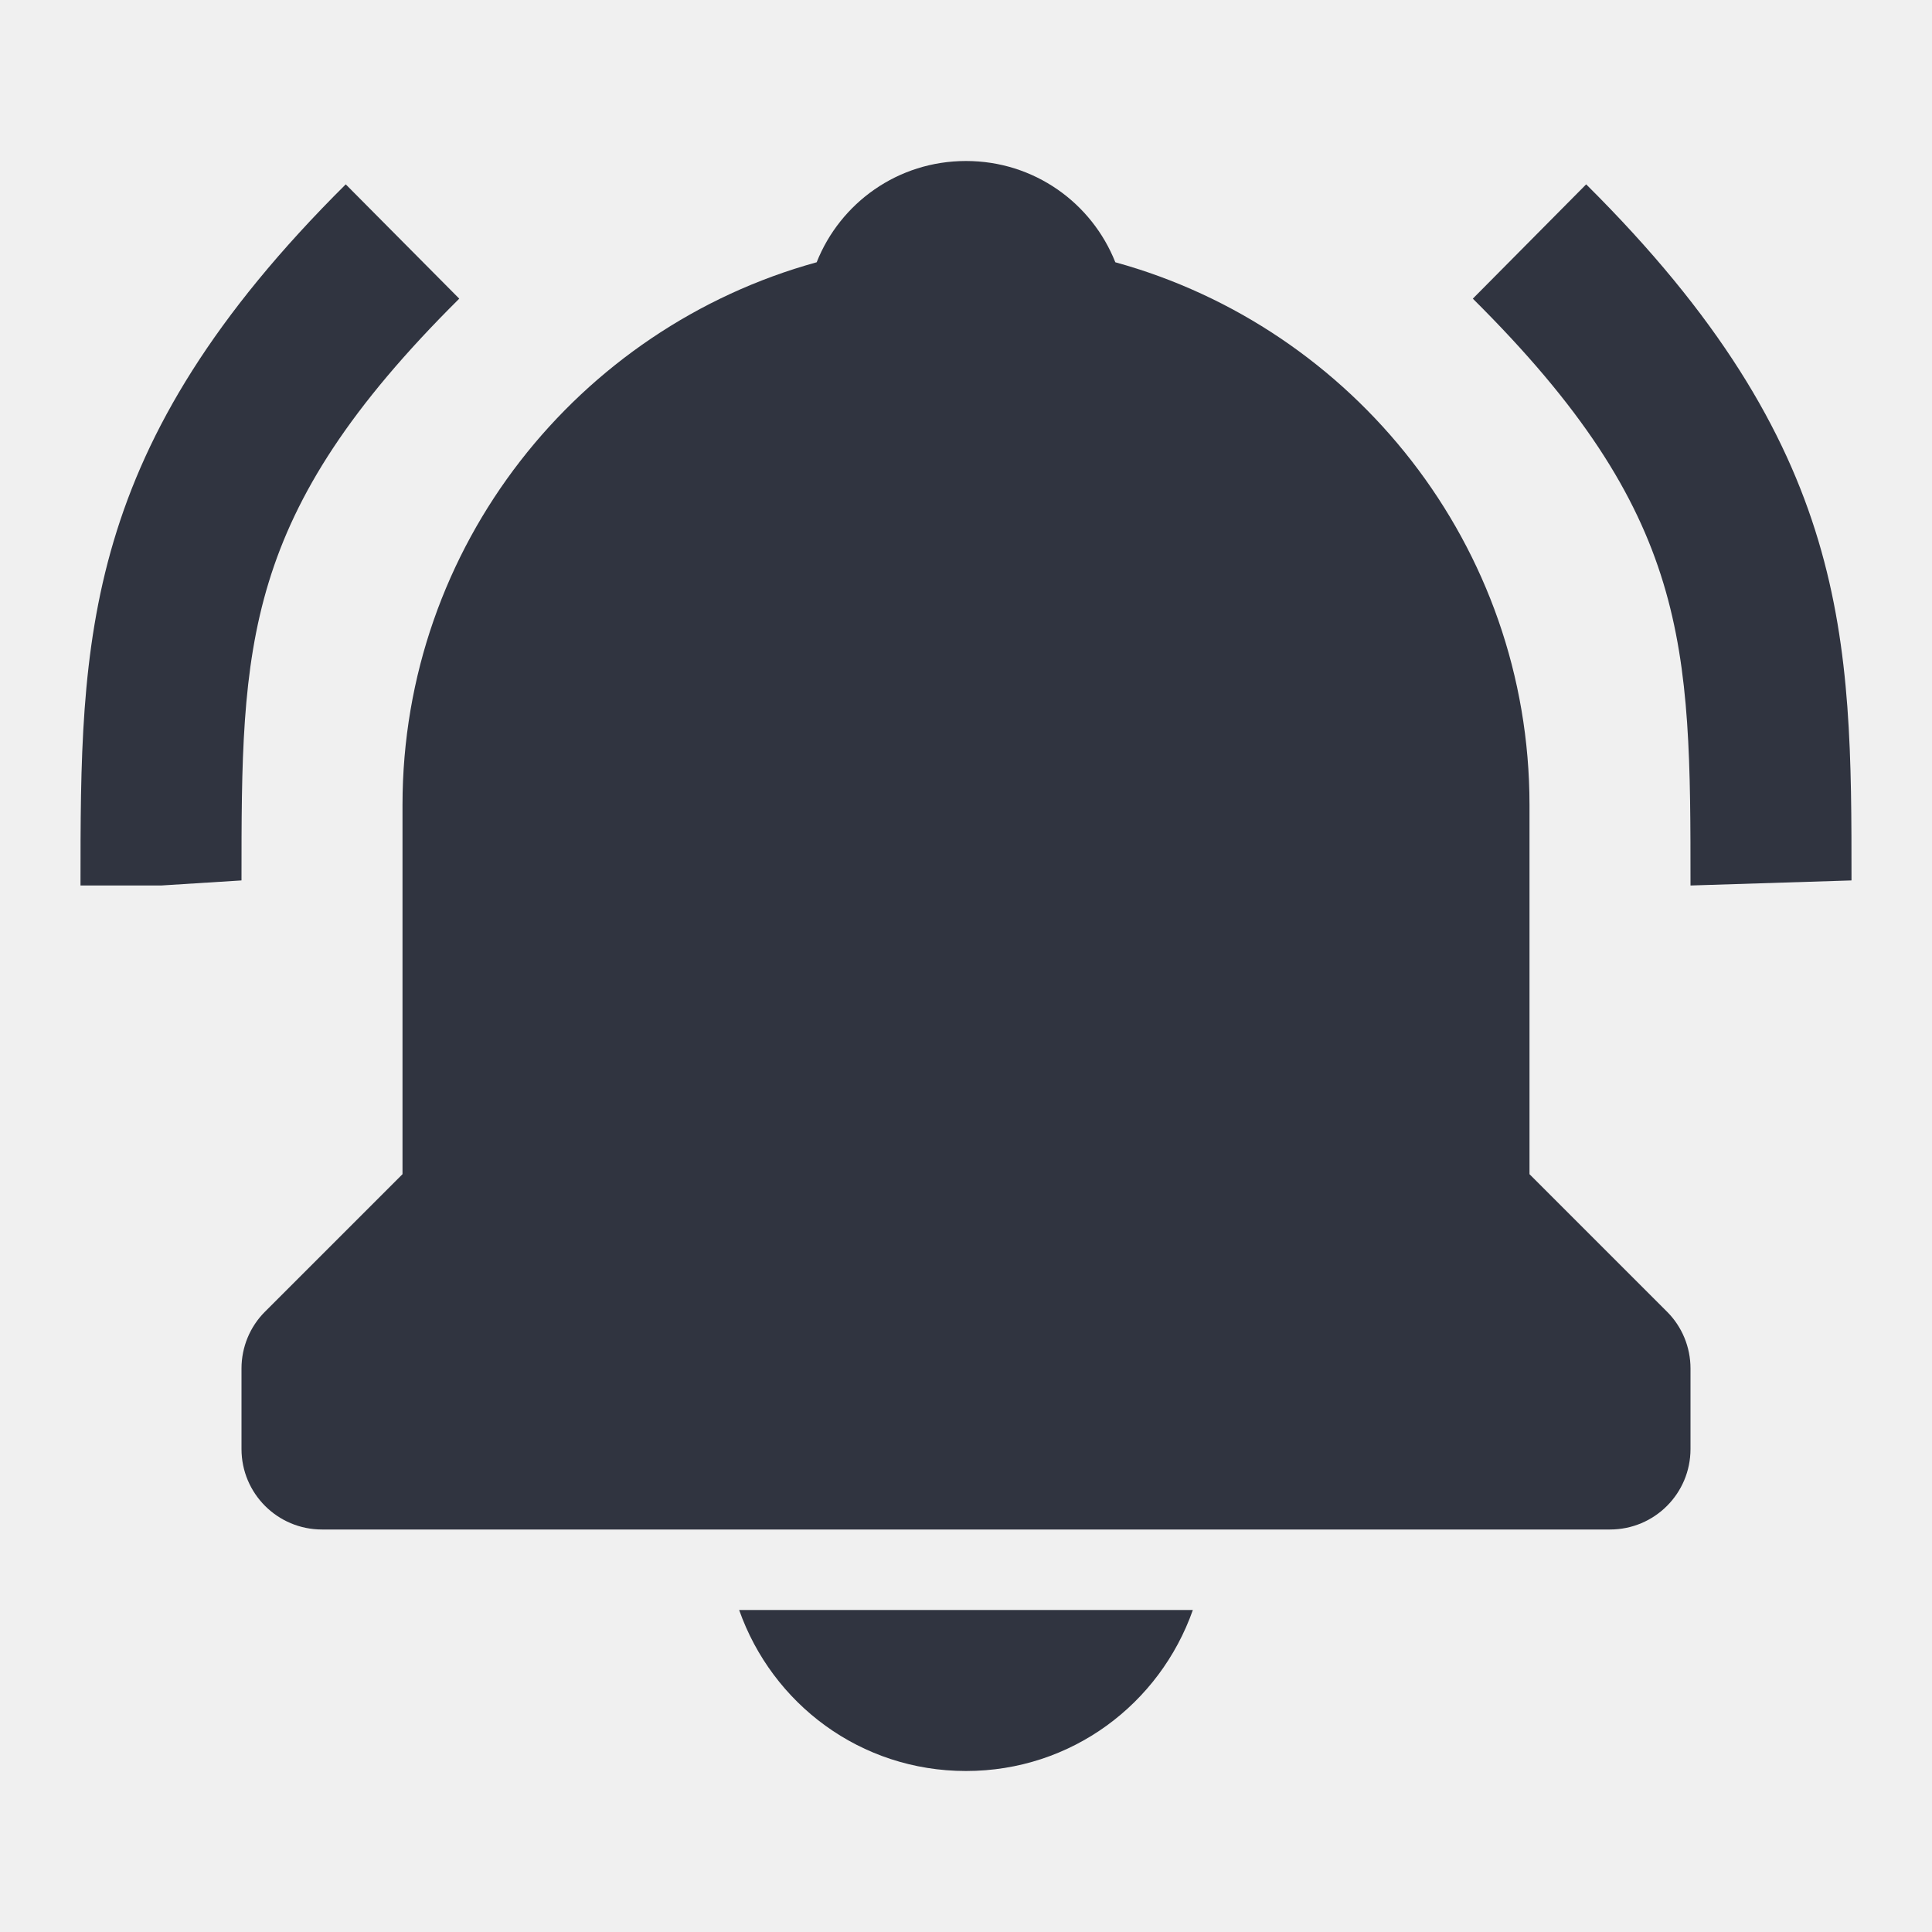
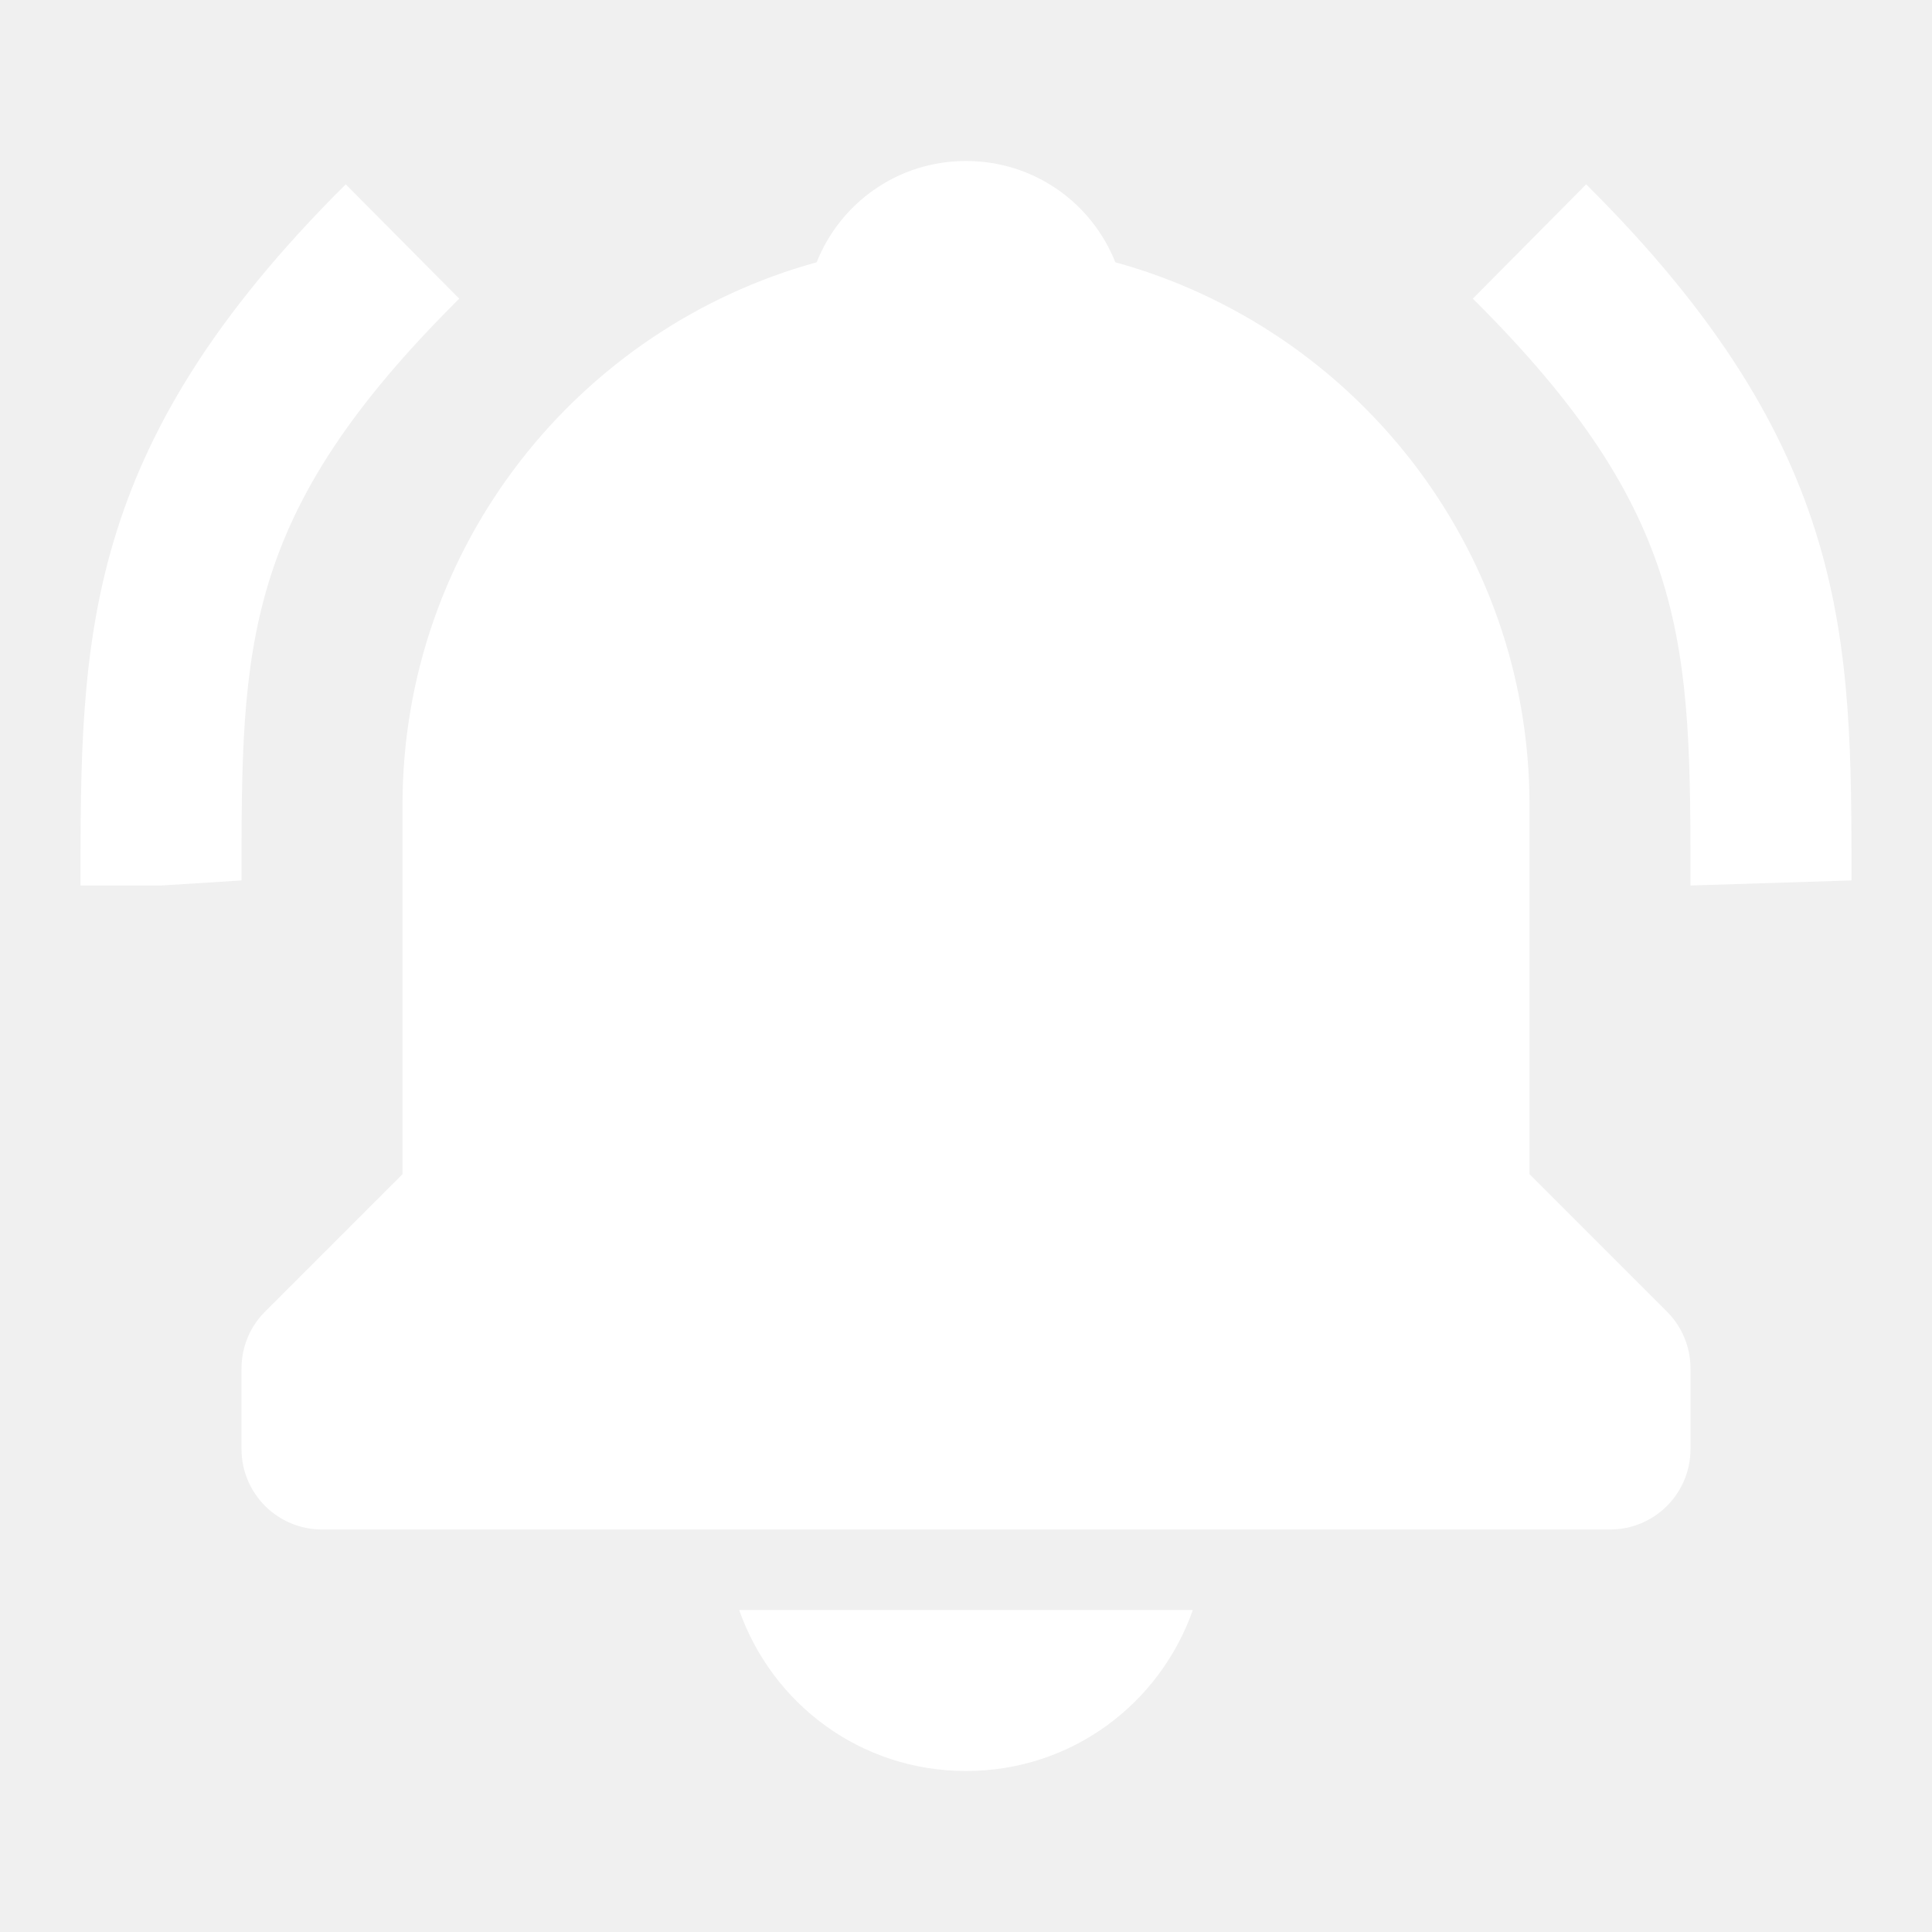
- <svg xmlns="http://www.w3.org/2000/svg" width="24" height="24" viewBox="0 0 24 24" style="fill:#303440;transform:;-ms-filter:">
+ <svg xmlns="http://www.w3.org/2000/svg" width="24" height="24" viewBox="0 0 24 24" style="fill:white;transform:;-ms-filter:">
  <path d="M5.705 3.71L4.295 2.29C1 5.563 1 7.935 1 11h1l1-.063C3 8.009 3 6.396 5.705 3.71zM19.704 2.29l-1.408 1.42C21 6.396 21 8.009 21 11l2-.063C23 7.935 23 5.563 19.704 2.29zM12 22c1.311 0 2.407-.834 2.818-2H9.182C9.593 21.166 10.689 22 12 22zM19 14.586V10c0-3.217-2.185-5.927-5.145-6.742C13.562 2.52 12.846 2 12 2s-1.562.52-1.855 1.258C7.184 4.073 5 6.783 5 10v4.586l-1.707 1.707C3.105 16.48 3 16.734 3 17v1c0 .553.448 1 1 1h16c.553 0 1-.447 1-1v-1c0-.266-.105-.52-.293-.707L19 14.586z" />
</svg>
